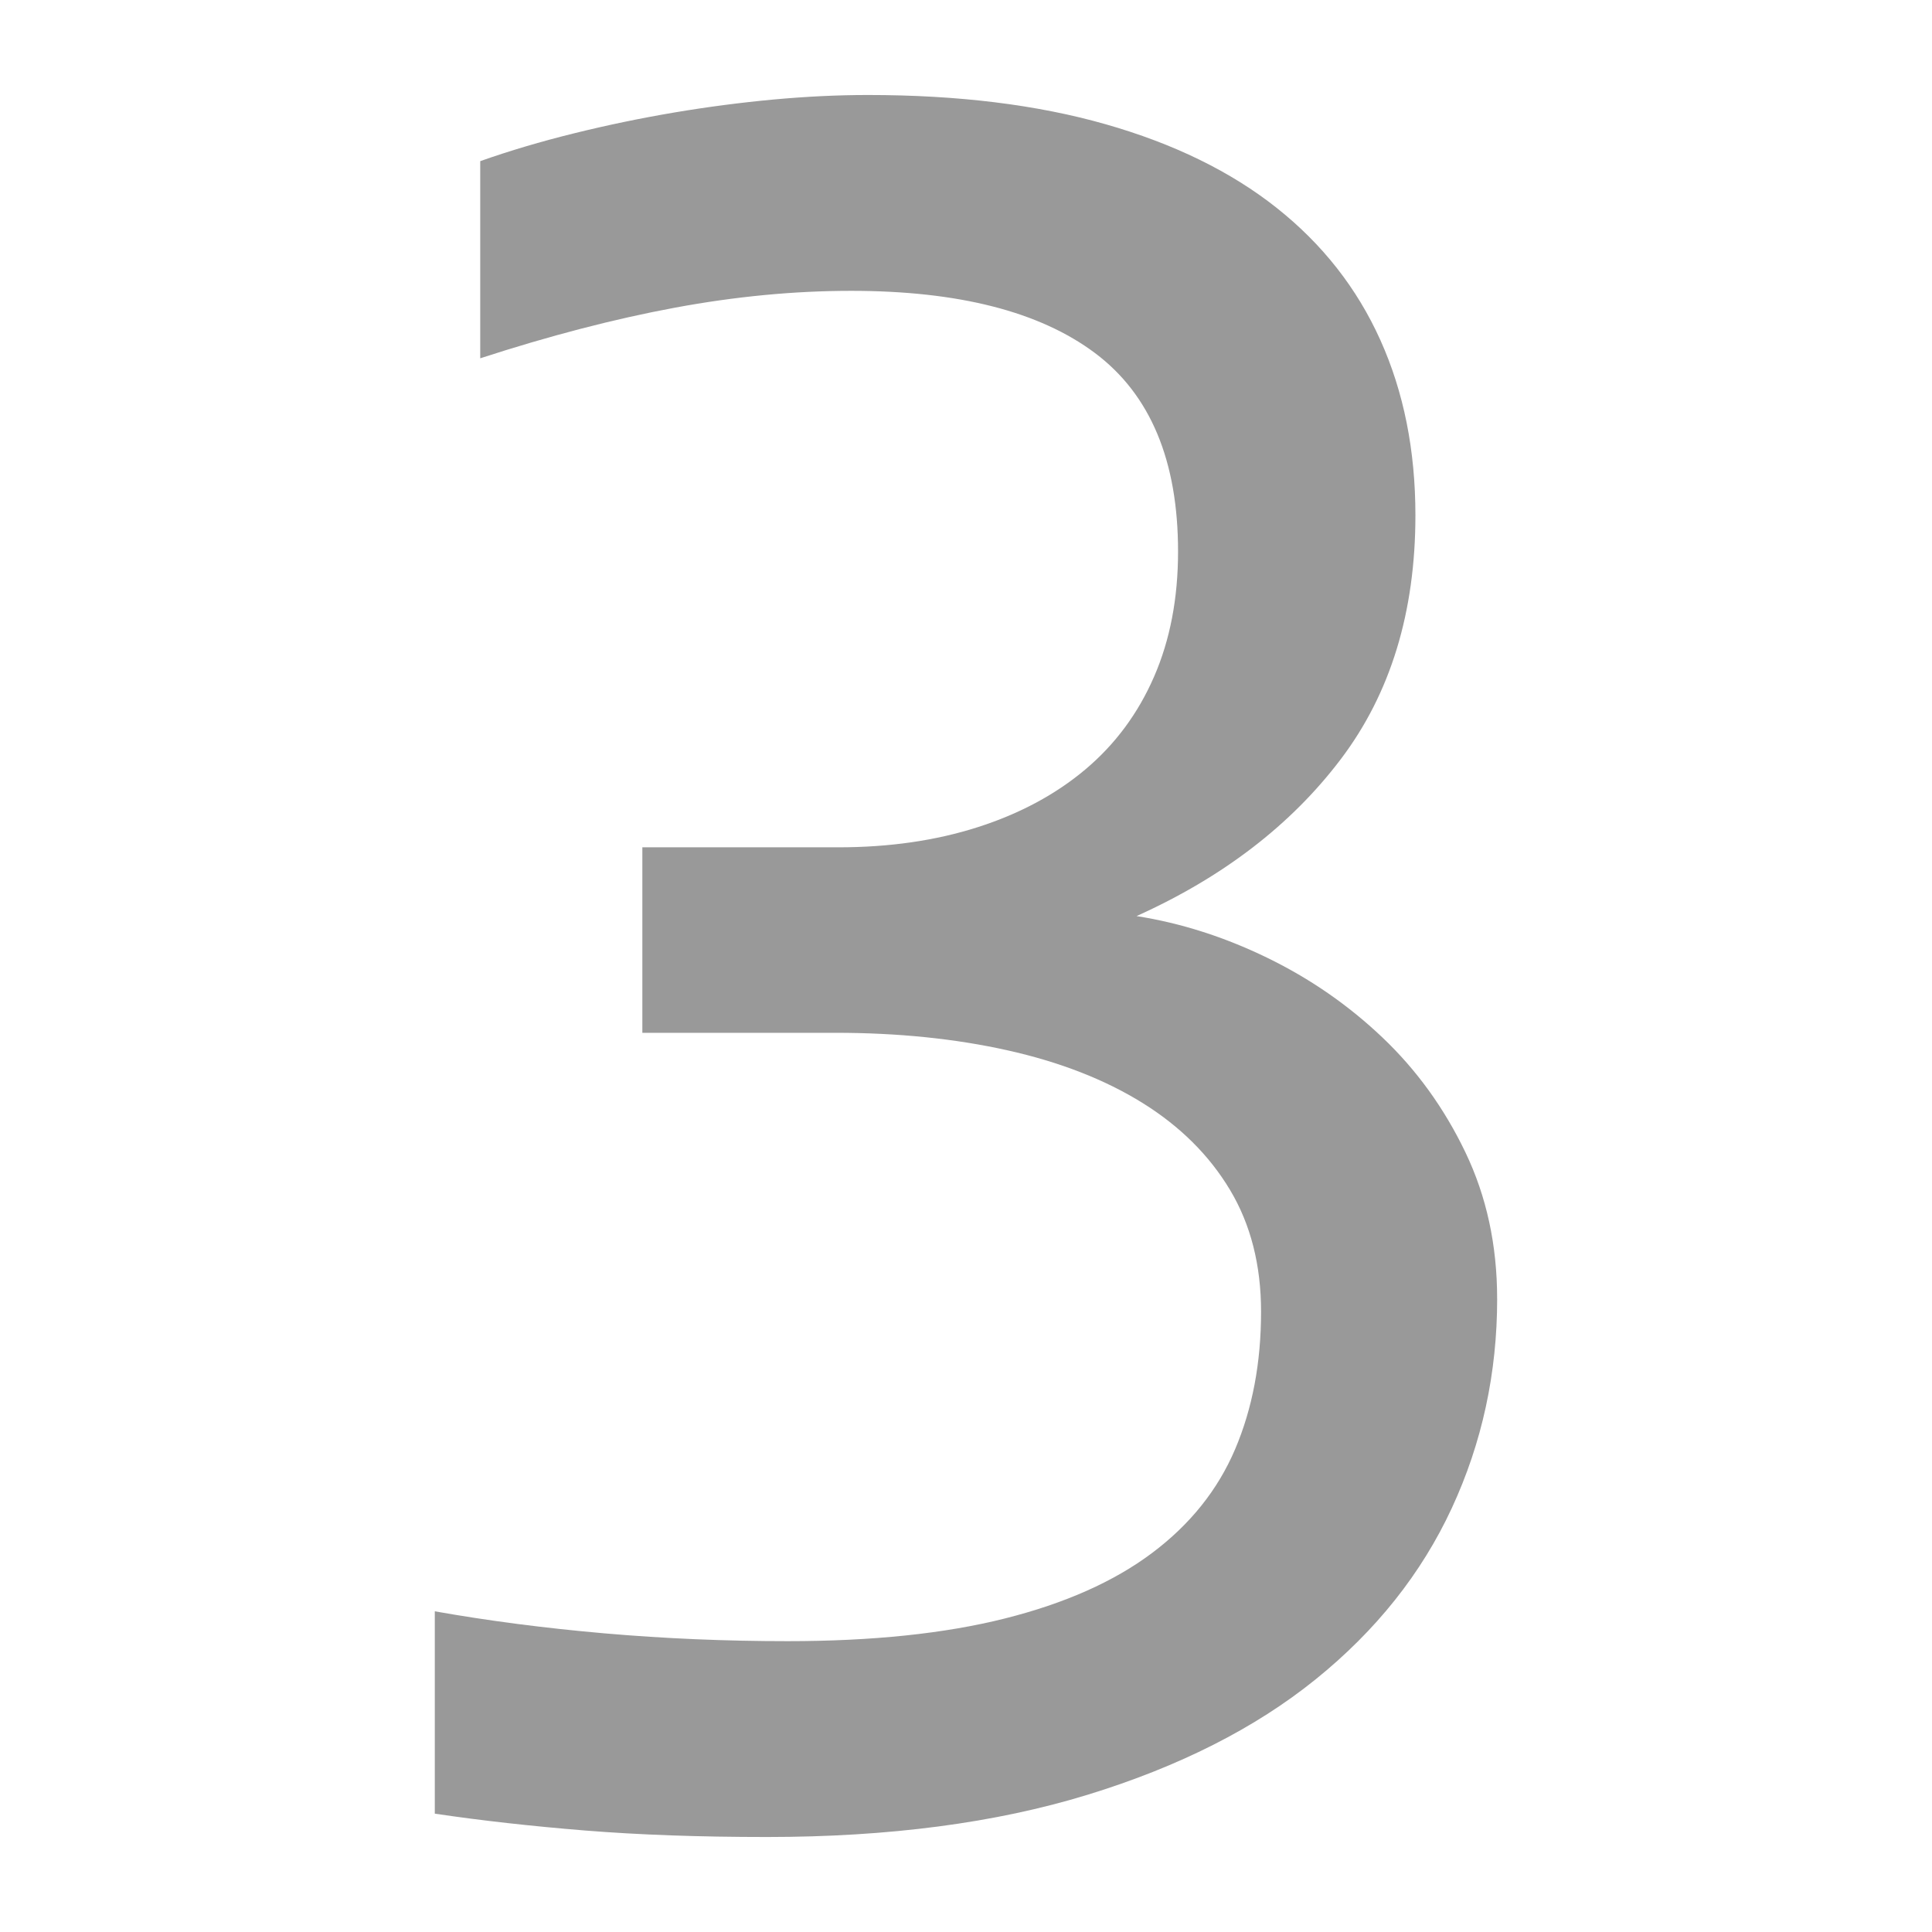
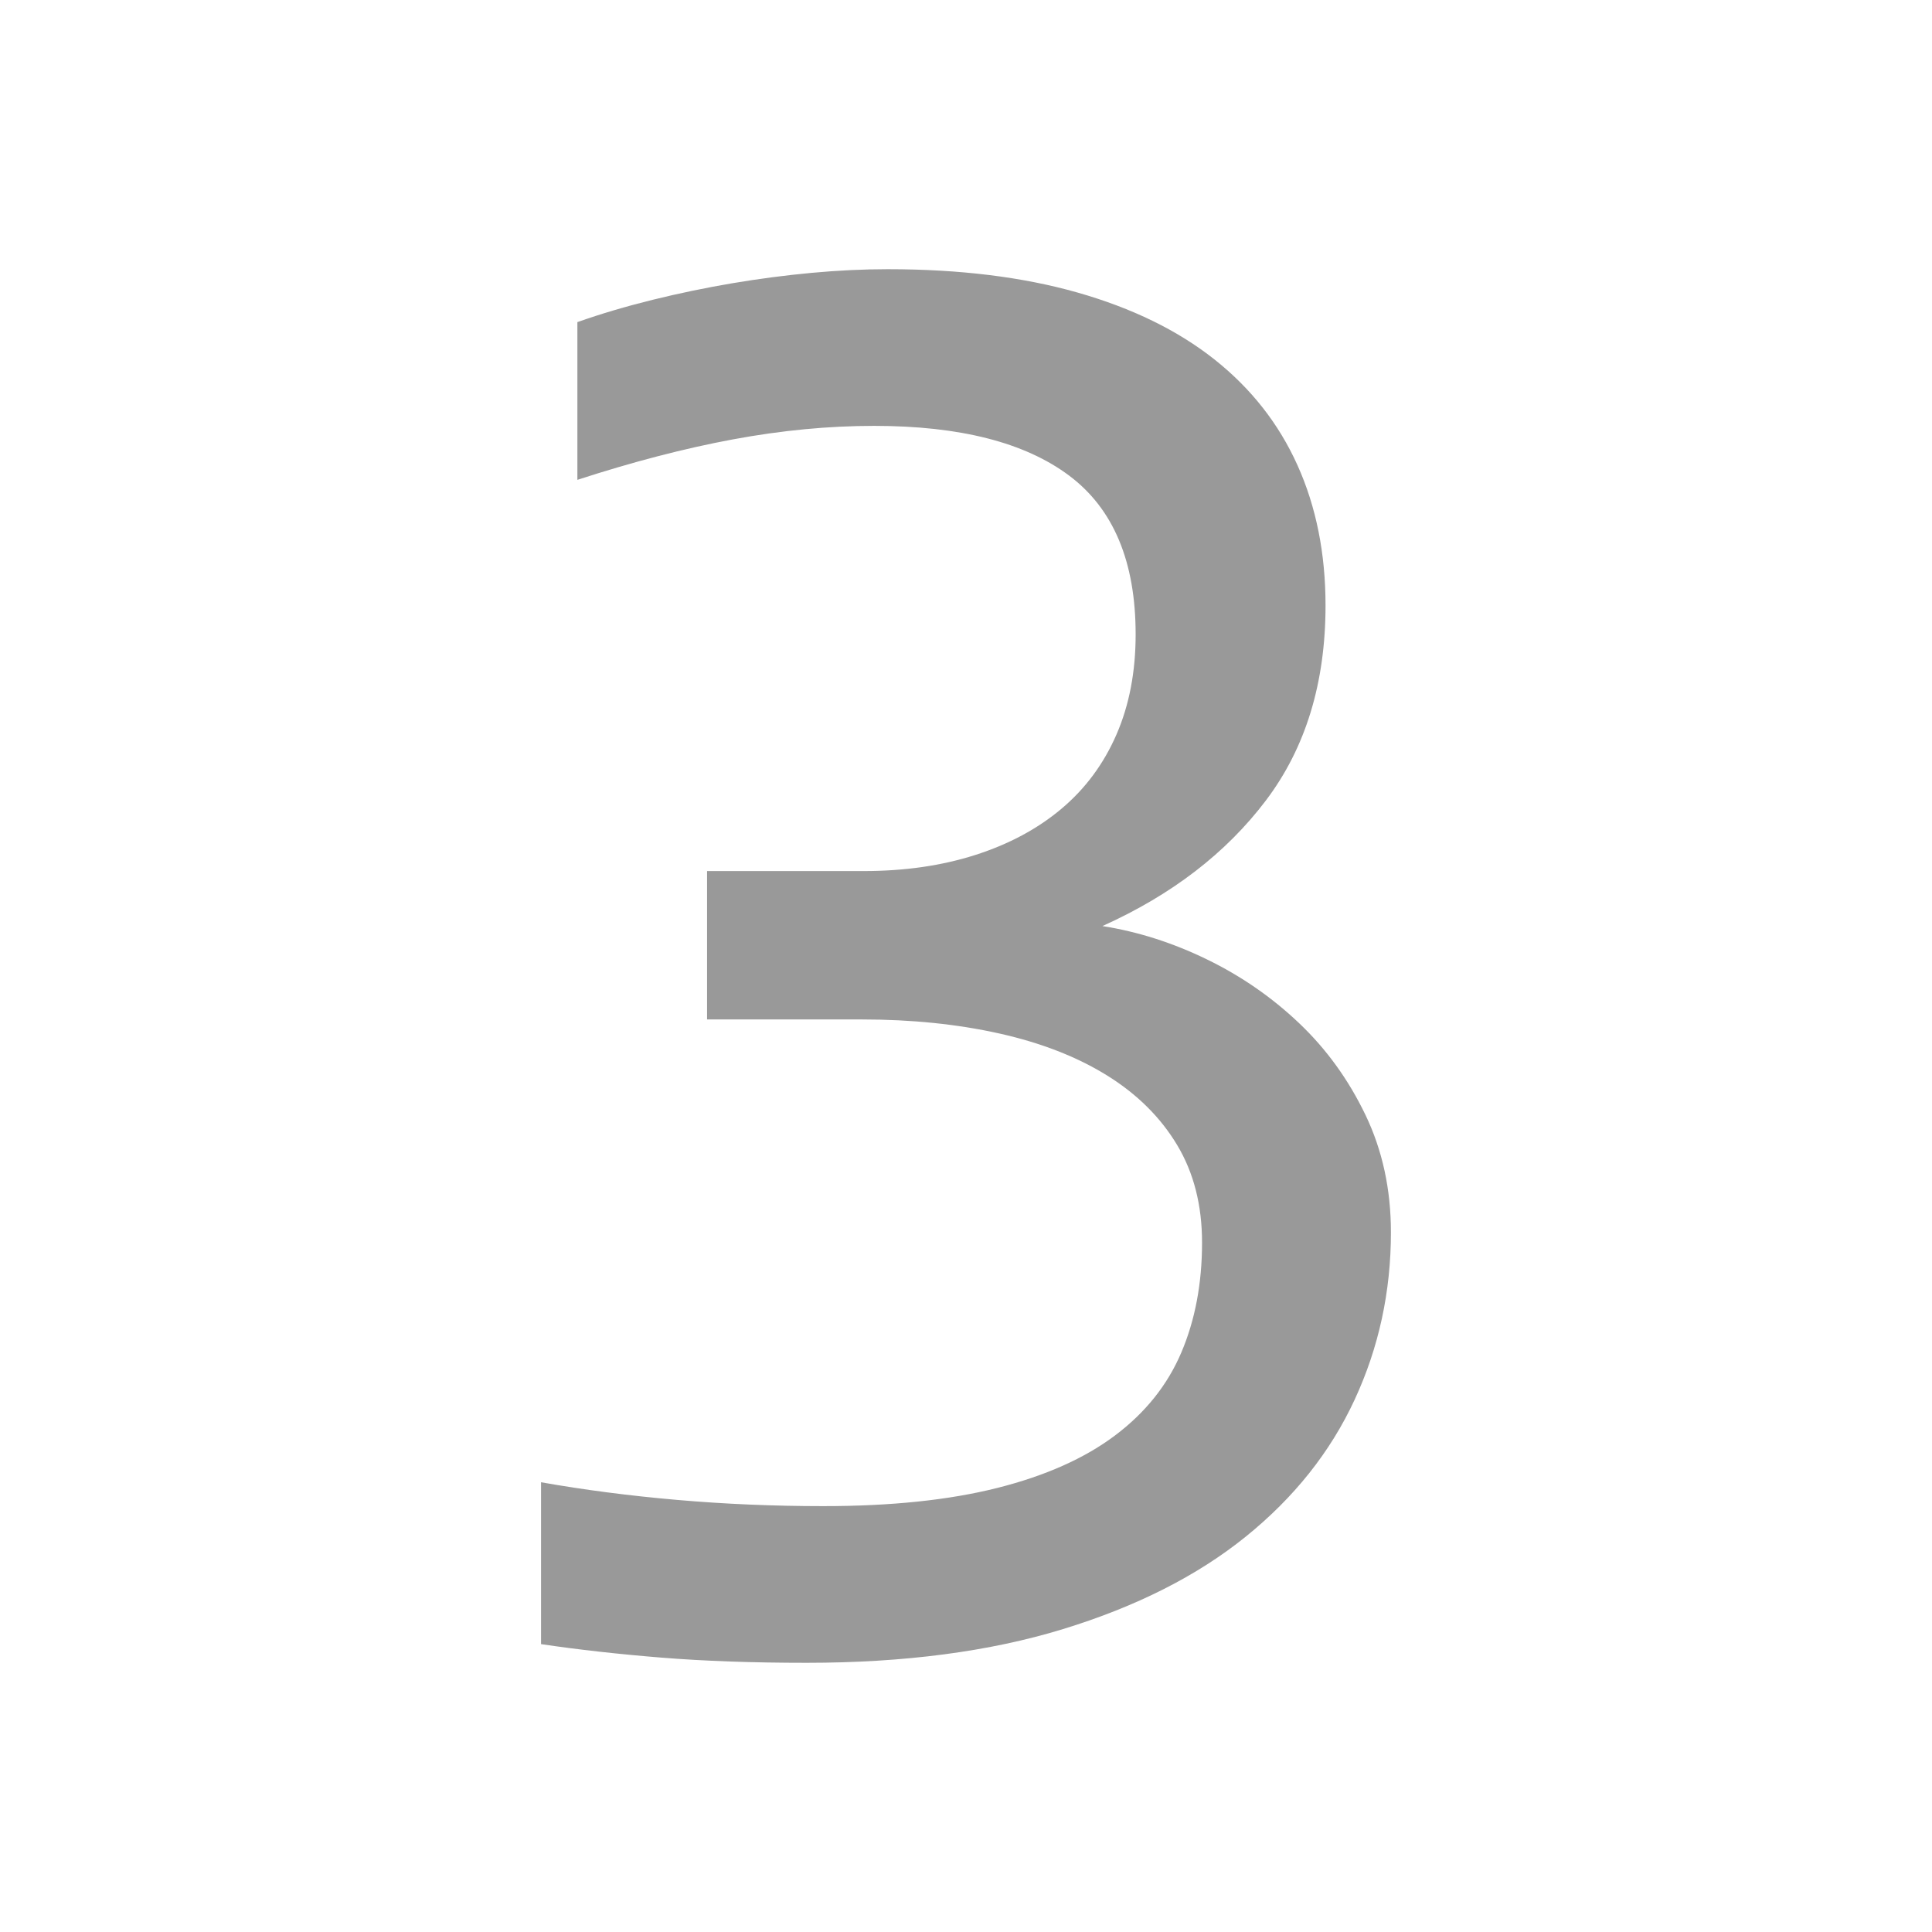
<svg xmlns="http://www.w3.org/2000/svg" id="svg2" xml:space="preserve" viewBox="0 0 67.704 61.238" version="1.1" width="16" height="16">
  <defs id="defs33">
    
  
      
      
      
      
      
      
      
      
      
      
      
      
      
      
      
      
      
      
      
      
      
      
      
      
    </defs>
  <g style="font-size:84.63px;font-style:normal;font-variant:normal;font-weight:bold;font-stretch:normal;text-align:center;line-height:125%;letter-spacing:0px;word-spacing:0px;text-anchor:middle;fill:#000000;fill-opacity:1;stroke:none;font-family:Poplar Std;-inkscape-font-specification:Poplar Std Bold" id="text2993">
-     <g style="font-size:67.704px;font-weight:normal;line-height:125%;font-family:Consolas;-inkscape-font-specification:Consolas" id="text2983">
+     <g style="font-size:67.704px;font-weight:normal;line-height:125%;font-family:Consolas;-inkscape-font-specification:Consolas" id="text2983" transform="matrix(0.8,0,0,0.8,6.7704,6.1238)">
      <path d="m 52.466,42.278 c -4.5e-5,2.606 -0.53,5.053 -1.591,7.341 -1.061,2.288 -2.652,4.288 -4.773,6 -2.121,1.712 -4.788,3.061 -8,4.046 -3.212,0.985 -6.955,1.477 -11.228,1.477 -2.364,-10e-7 -4.485,-0.076 -6.364,-0.227 -1.879,-0.152 -3.636,-0.348 -5.273,-0.591 l 0,-7.091 c 1.879,0.333 3.864,0.591 5.955,0.773 2.091,0.182 4.227,0.273 6.409,0.273 2.97,6e-6 5.508,-0.265 7.614,-0.795 2.106,-0.53 3.826,-1.295 5.159,-2.296 1.333,-1 2.303,-2.212 2.909,-3.636 0.606,-1.424 0.909,-3.03 0.909,-4.818 -3.6e-5,-1.636 -0.364,-3.061 -1.091,-4.273 -0.727,-1.212 -1.75,-2.227 -3.068,-3.046 -1.318,-0.818 -2.894,-1.432 -4.727,-1.841 -1.833,-0.409 -3.841,-0.614 -6.023,-0.614 l -6.773,0 0,-6.5 6.864,0 c 1.788,3.4e-5 3.417,-0.235 4.886,-0.705 1.47,-0.47 2.727,-1.144 3.773,-2.023 1.045,-0.879 1.848,-1.962 2.409,-3.25 0.561,-1.288 0.841,-2.75 0.841,-4.386 C 41.284,12.914 40.314,10.596 38.375,9.141 36.435,7.687 33.587,6.959 29.829,6.959 27.829,6.959 25.768,7.156 23.647,7.55 21.526,7.944 19.253,8.535 16.829,9.323 l 0,-6.909 c 1.03,-0.364 2.129,-0.689 3.296,-0.977 1.167,-0.288 2.333,-0.53 3.5,-0.727 1.167,-0.197 2.326,-0.348 3.477,-0.455 1.152,-0.106 2.258,-0.159 3.318,-0.159 3.152,6.023e-5 5.924,0.341 8.318,1.023 2.394,0.682 4.394,1.659 6,2.932 1.606,1.273 2.818,2.818 3.636,4.636 0.818,1.818 1.227,3.864 1.227,6.137 -4.2e-5,3.394 -0.871,6.243 -2.614,8.546 -1.743,2.303 -4.129,4.136 -7.159,5.5 1.545,0.242 3.068,0.727 4.568,1.455 1.5,0.727 2.849,1.659 4.046,2.796 1.197,1.136 2.167,2.477 2.909,4.023 0.742,1.546 1.114,3.258 1.114,5.136 z" style="font-size:93.093px;fill:#999999" id="path3024" />
    </g>
  </g>
</svg>
